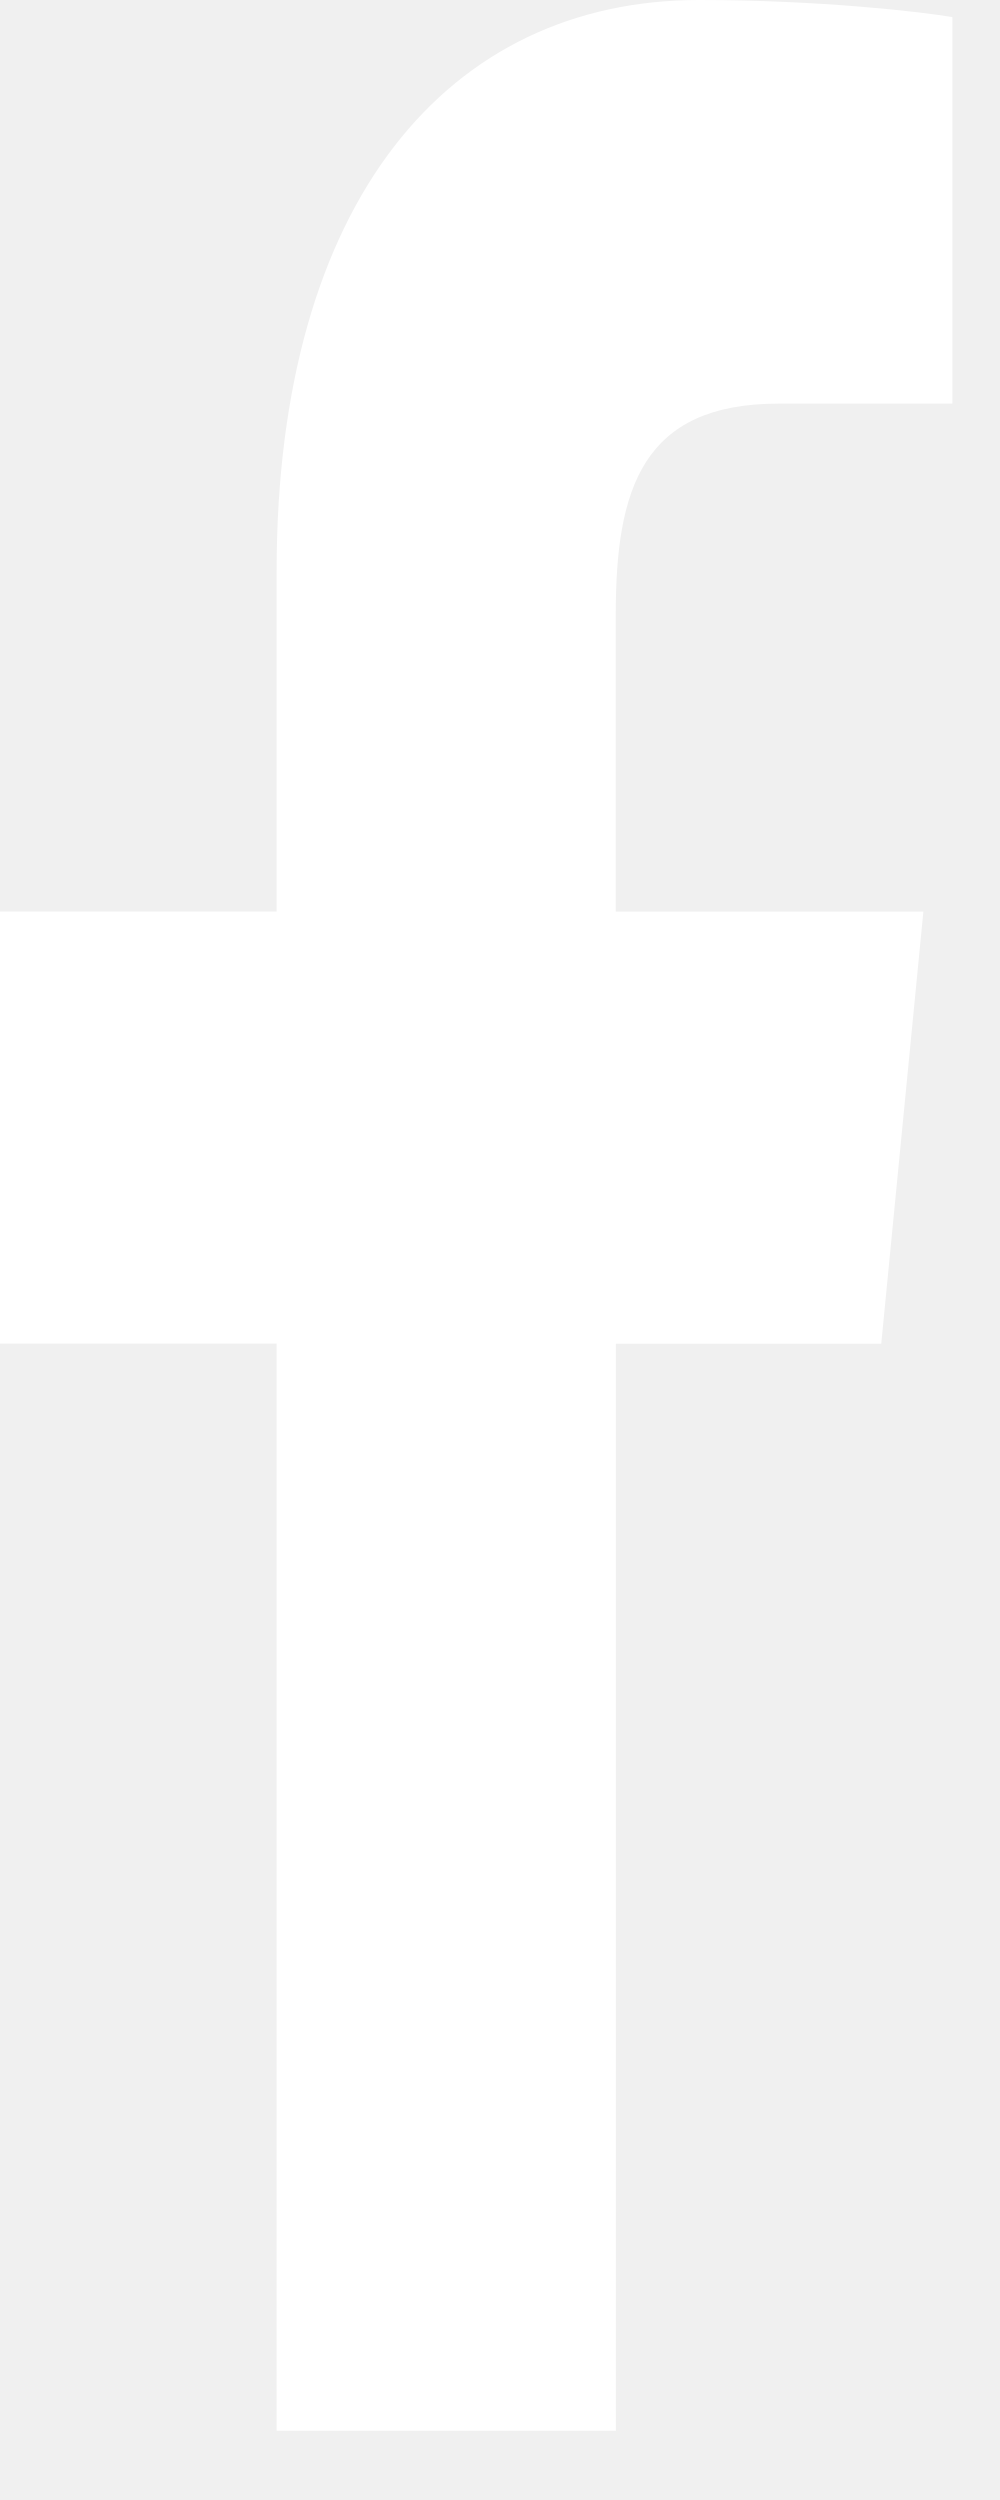
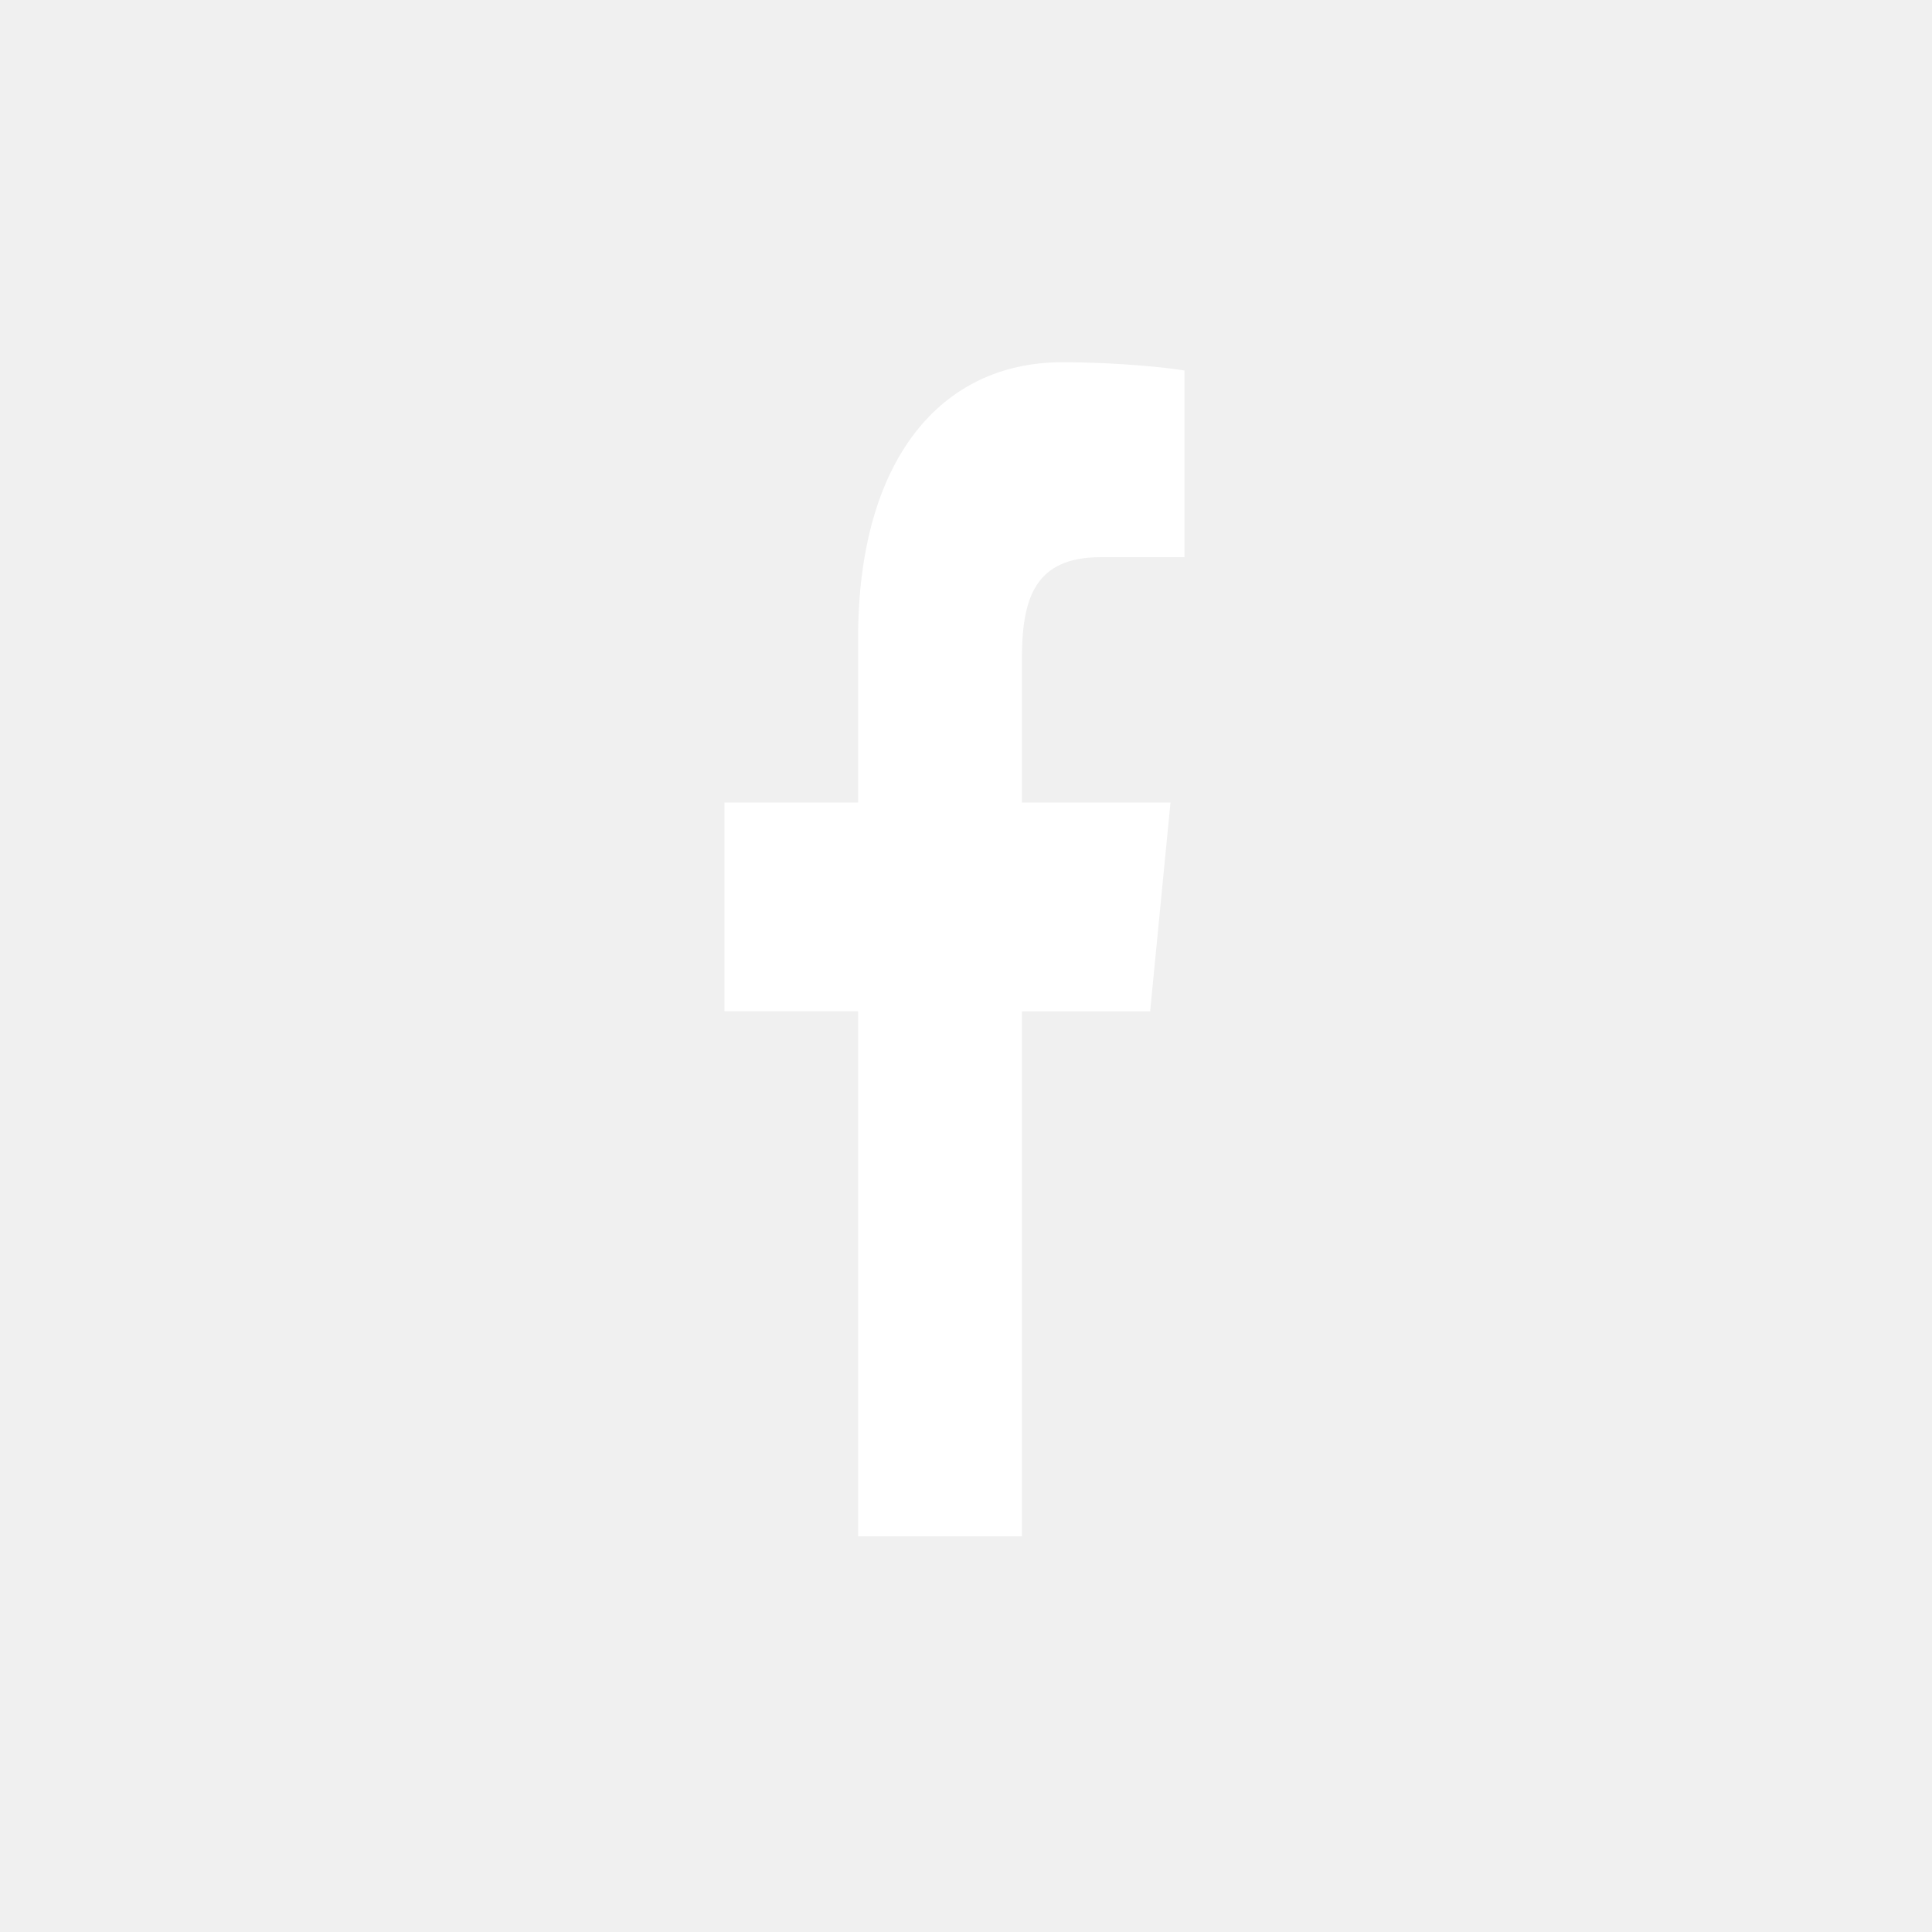
- <svg xmlns="http://www.w3.org/2000/svg" width="8" height="20" viewBox="0 0 8 20" fill="none">
-   <path d="M6.228 3.229H7.619V0.137C7.379 0.095 6.554 0 5.593 0C3.587 0 2.213 1.61 2.213 4.569V7.292H0V10.749H2.213V19.446H4.927V10.75H7.05L7.387 7.293H4.926V4.912C4.927 3.913 5.137 3.229 6.228 3.229Z" fill="white" />
+ <svg xmlns="http://www.w3.org/2000/svg" width="32" height="32" viewBox="0 0 32 32" fill="none">
+   <path d="M18.228 9.229H19.619V6.137C19.379 6.095 18.554 6 17.593 6C15.587 6 14.213 7.61 14.213 10.569V13.292H12V16.749H14.213V25.446H16.927V16.75H19.05L19.387 13.293H16.926V10.912C16.927 9.913 17.137 9.229 18.228 9.229Z" fill="white" />
</svg>
